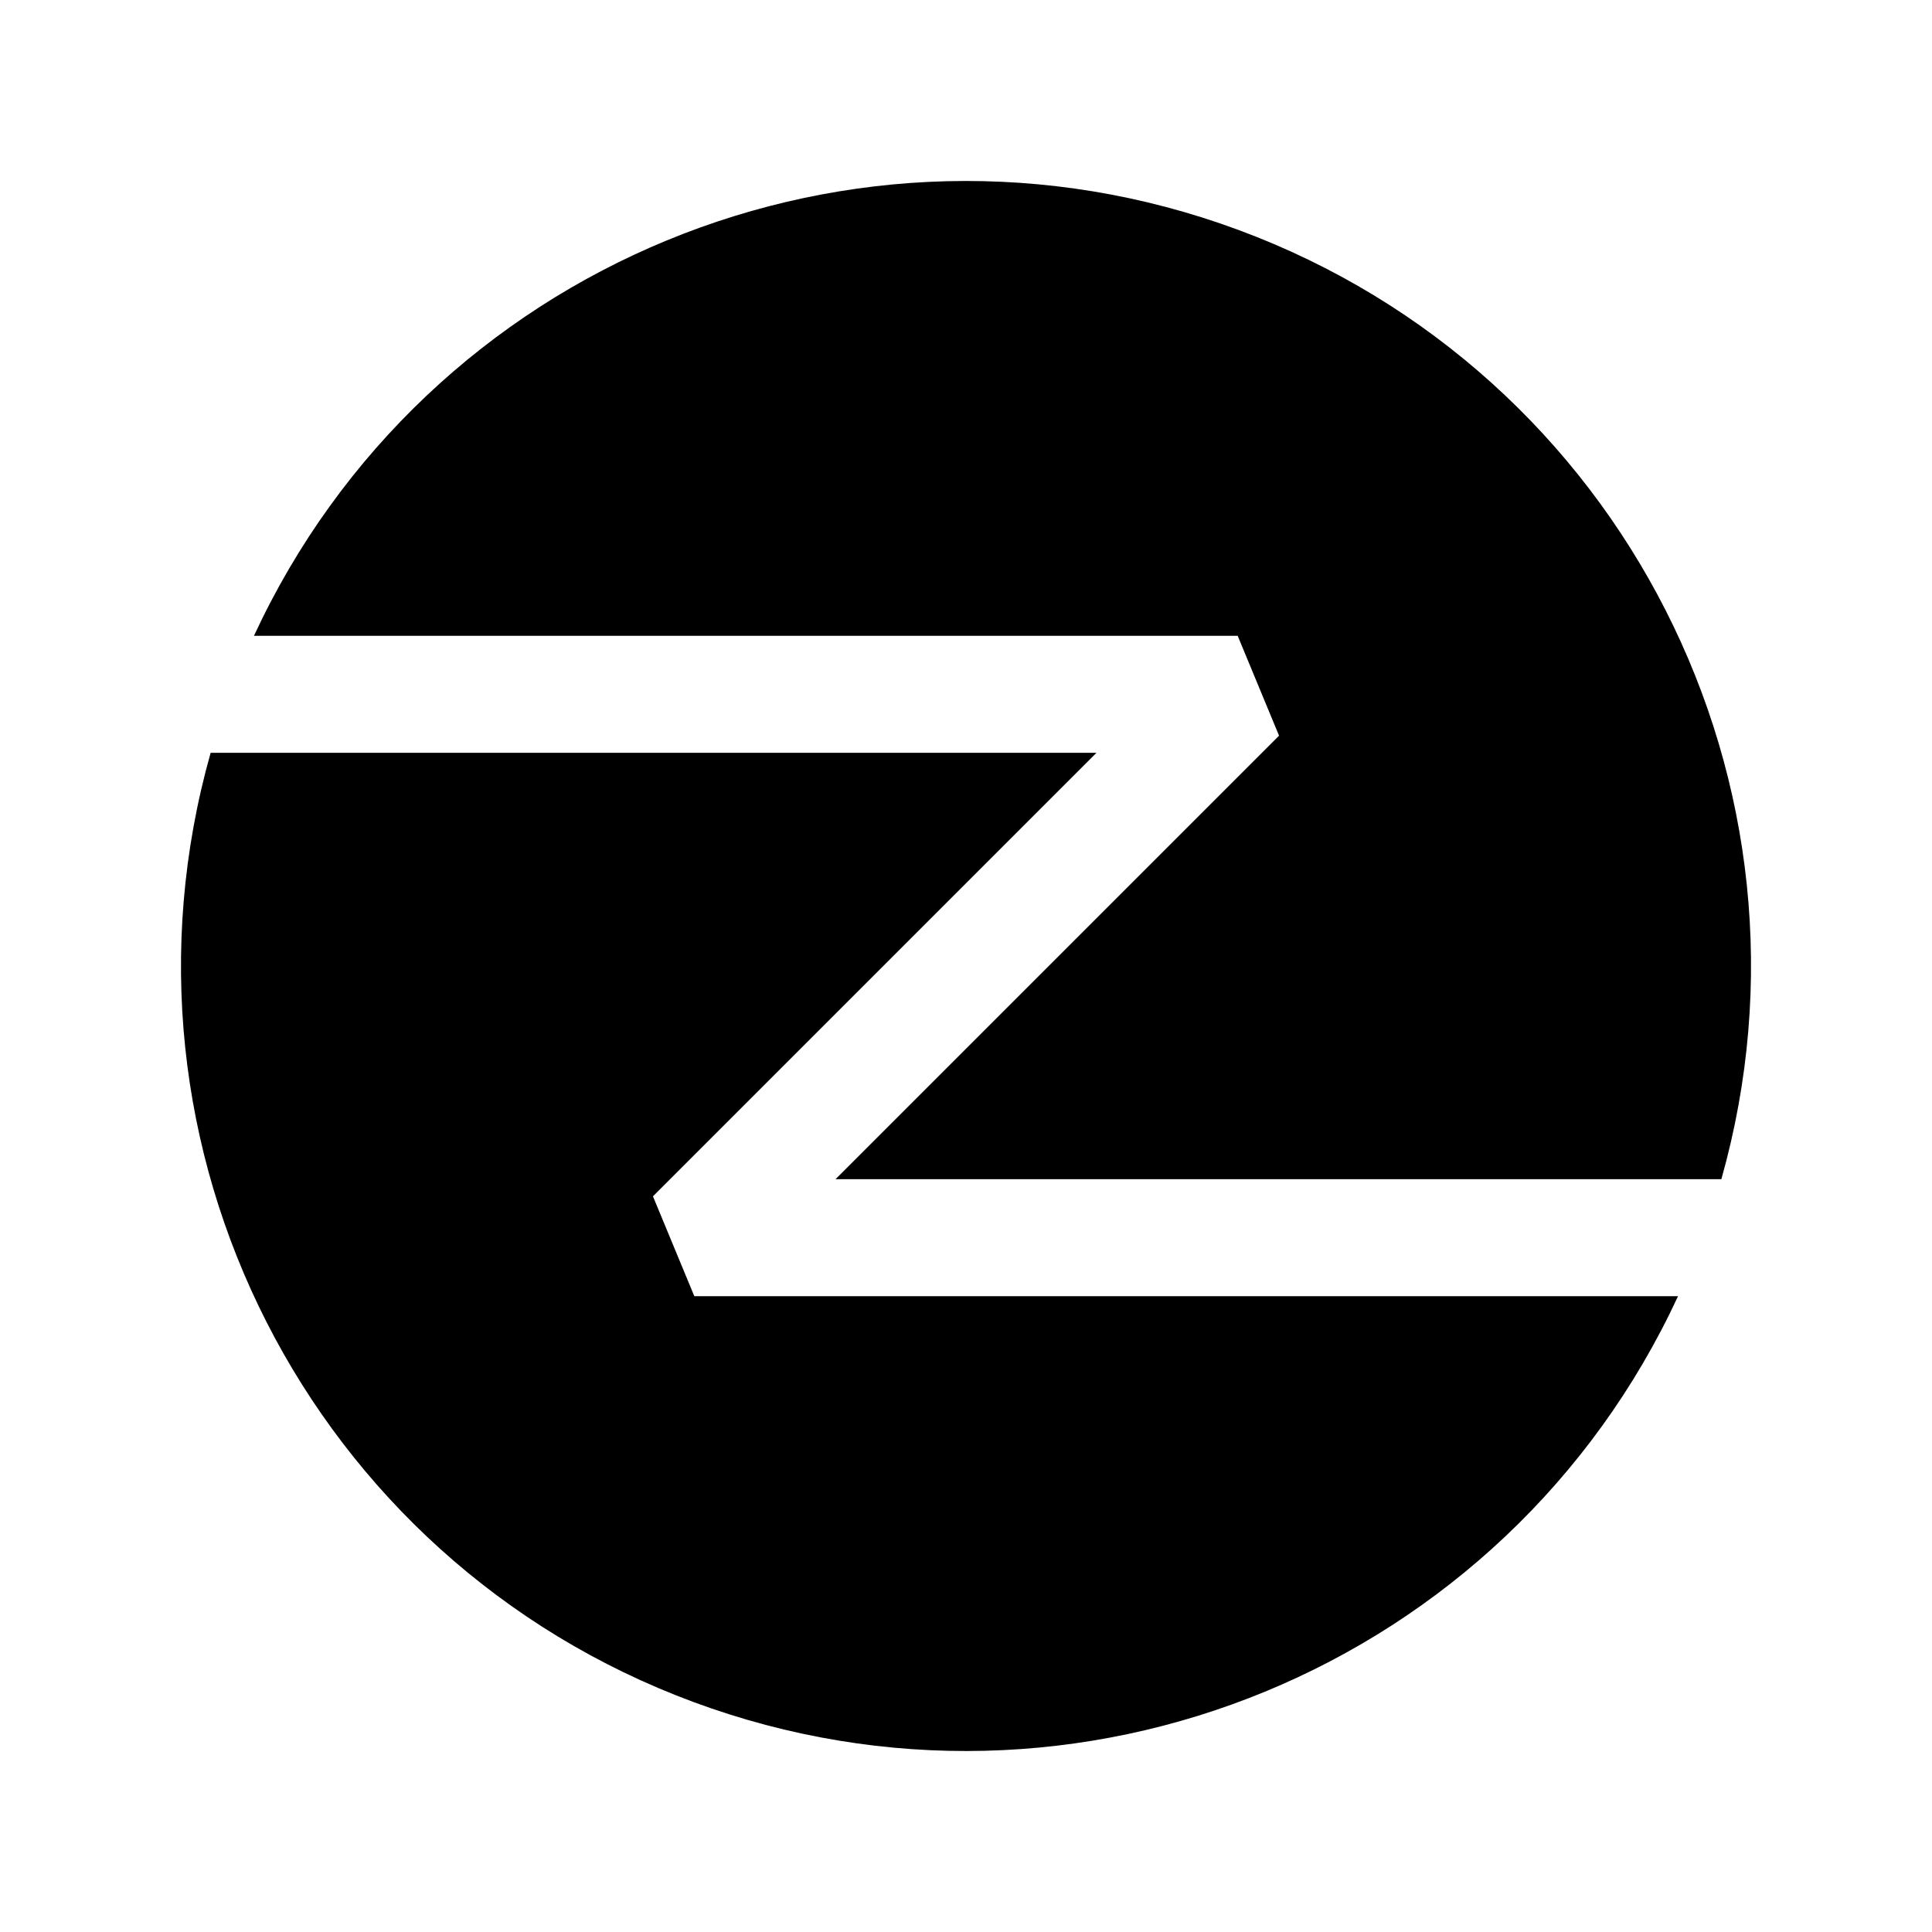
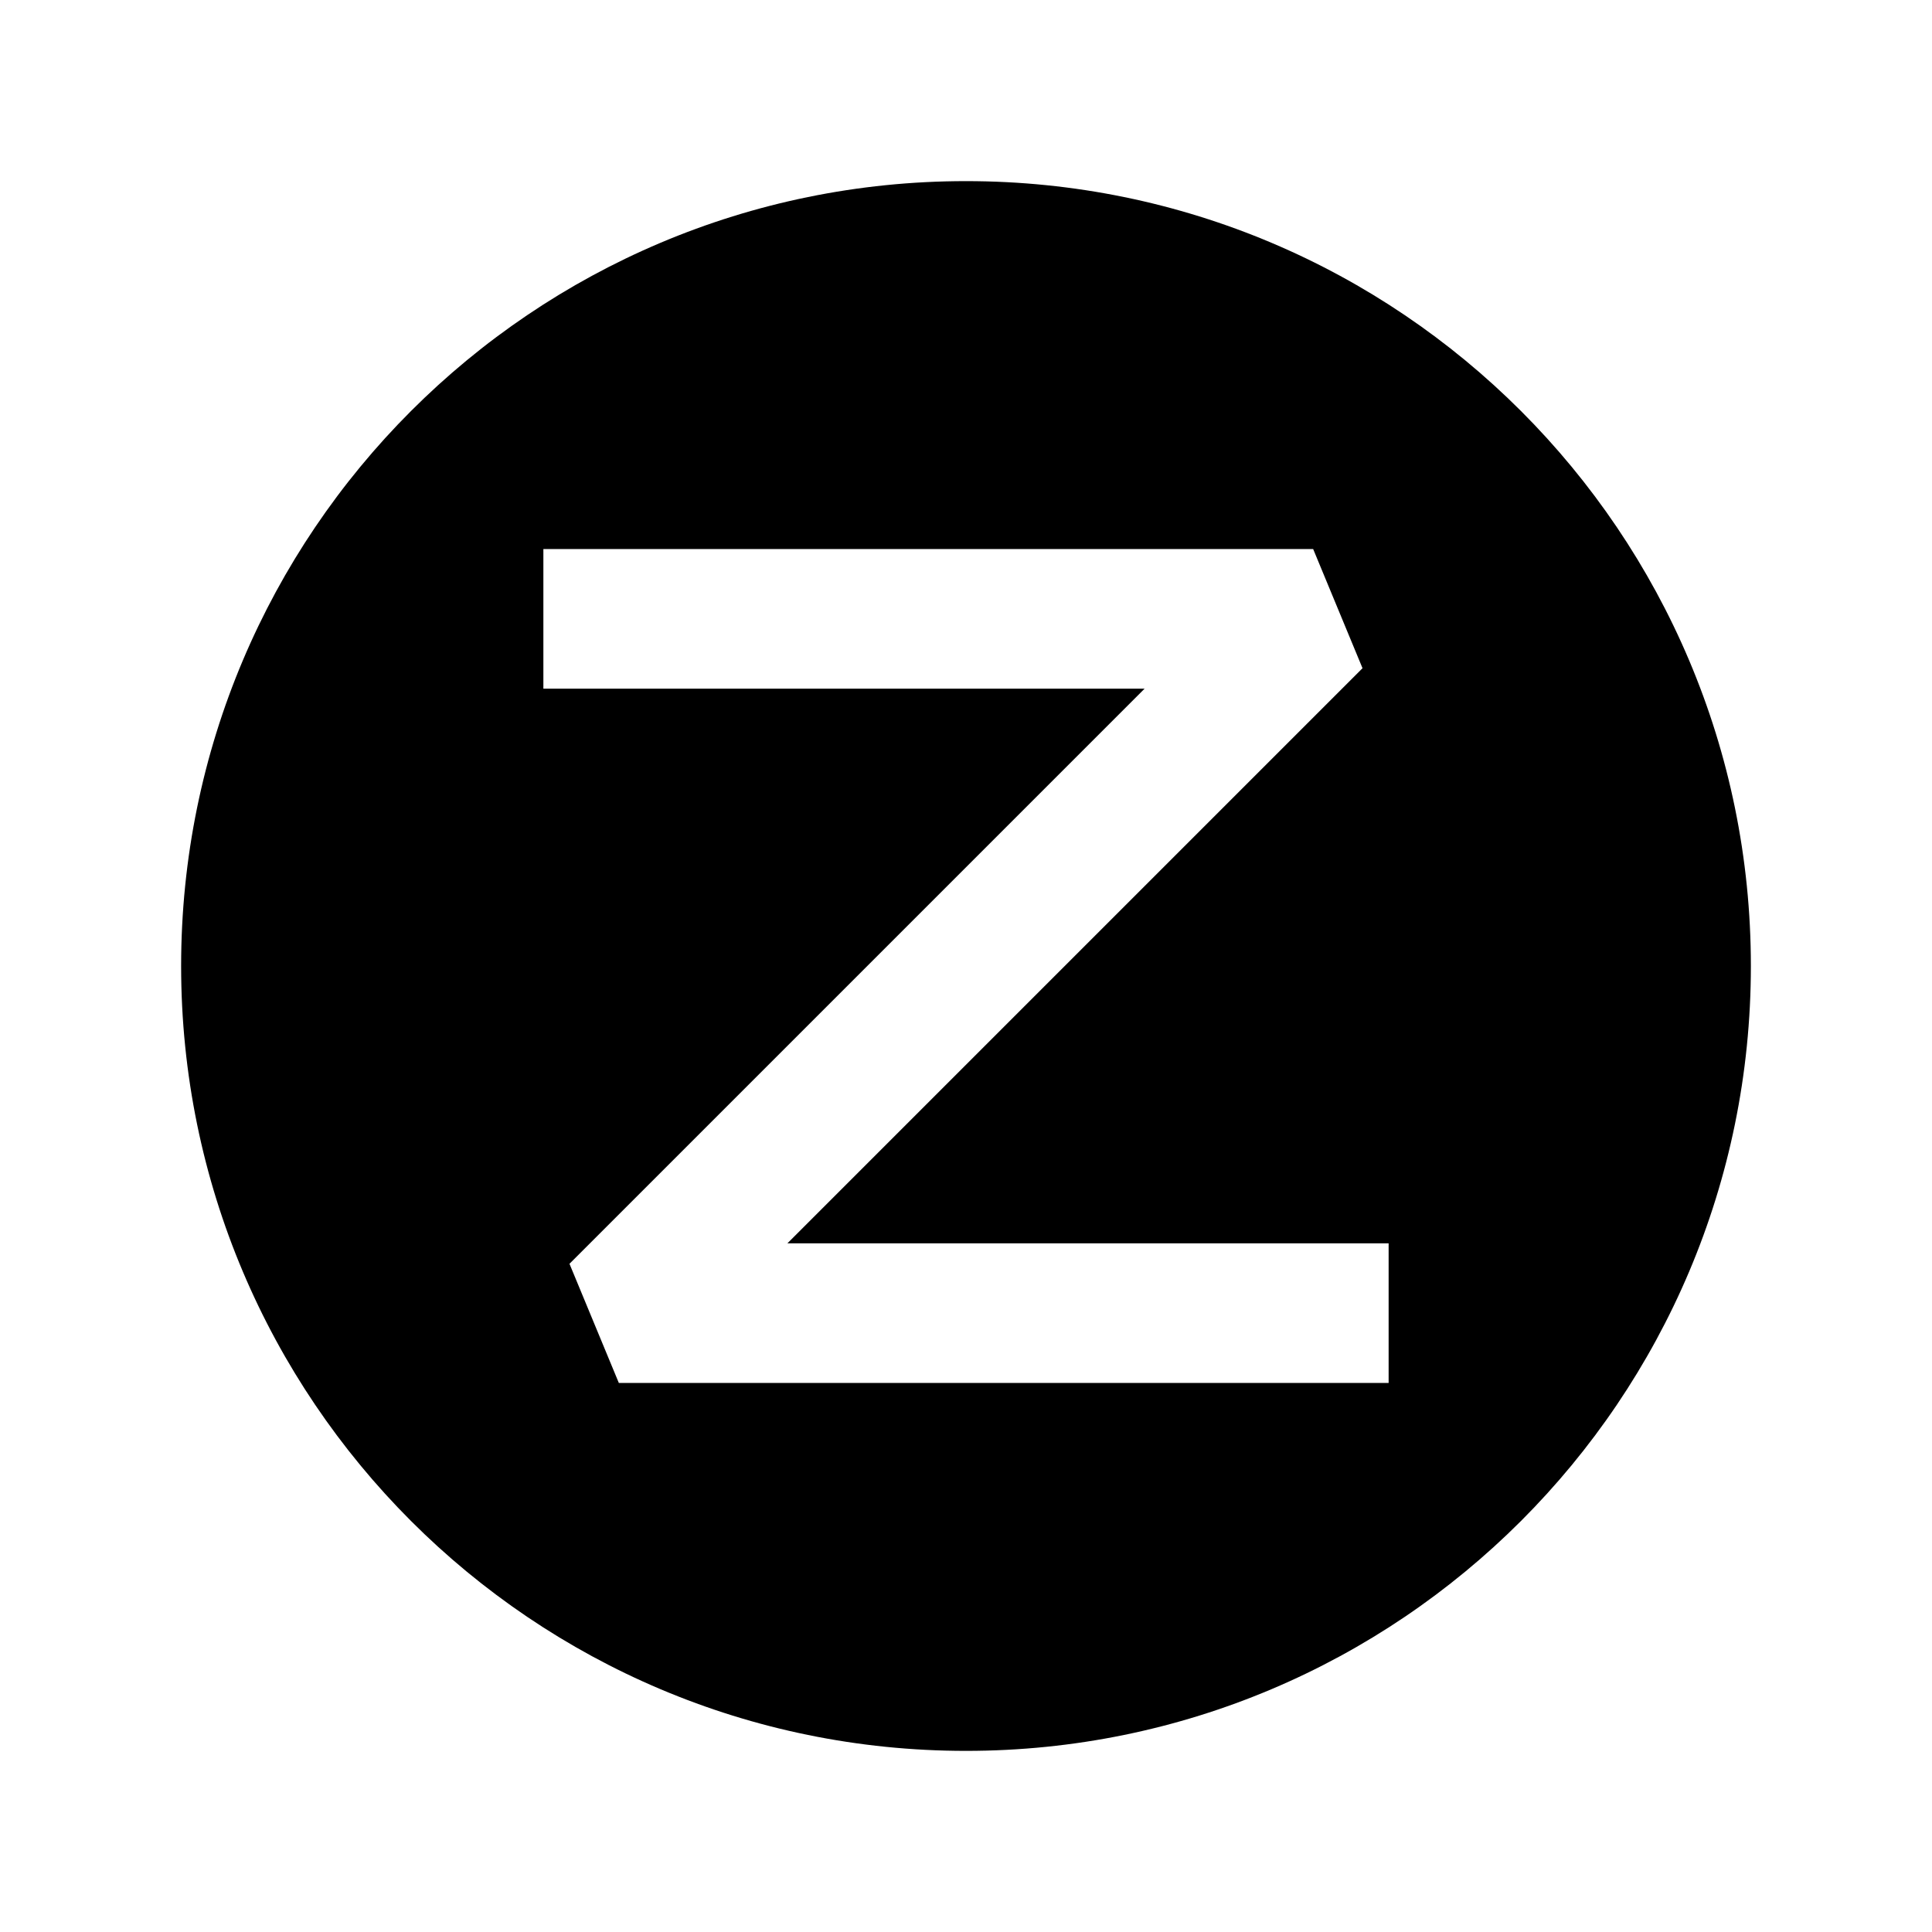
<svg xmlns="http://www.w3.org/2000/svg" viewBox="0 0 512 512" width="512" height="512">
-   <path fill="currentColor" d="M67.3 168.5A208 208 0 0 1 456.179 312.5L221.42 312.5L338.96 194.96L328 168.5Z" />
-   <path fill="currentColor" d="M444.7 343.5A208 208 0 0 1 55.821 199.5L290.58 199.5L173.04 317.04L184 343.5Z" />
+   <path fill="currentColor" fill-rule="evenodd" d="M48 256A208 208 0 1 1 464 256A208 208 0 1 1 48 256ZM144 145.5L348 145.5L361.081 177.081L208.663 329.5L368 329.5L368 366.5L164 366.5L150.919 334.919L303.337 182.5L144 182.5Z" />
</svg>
